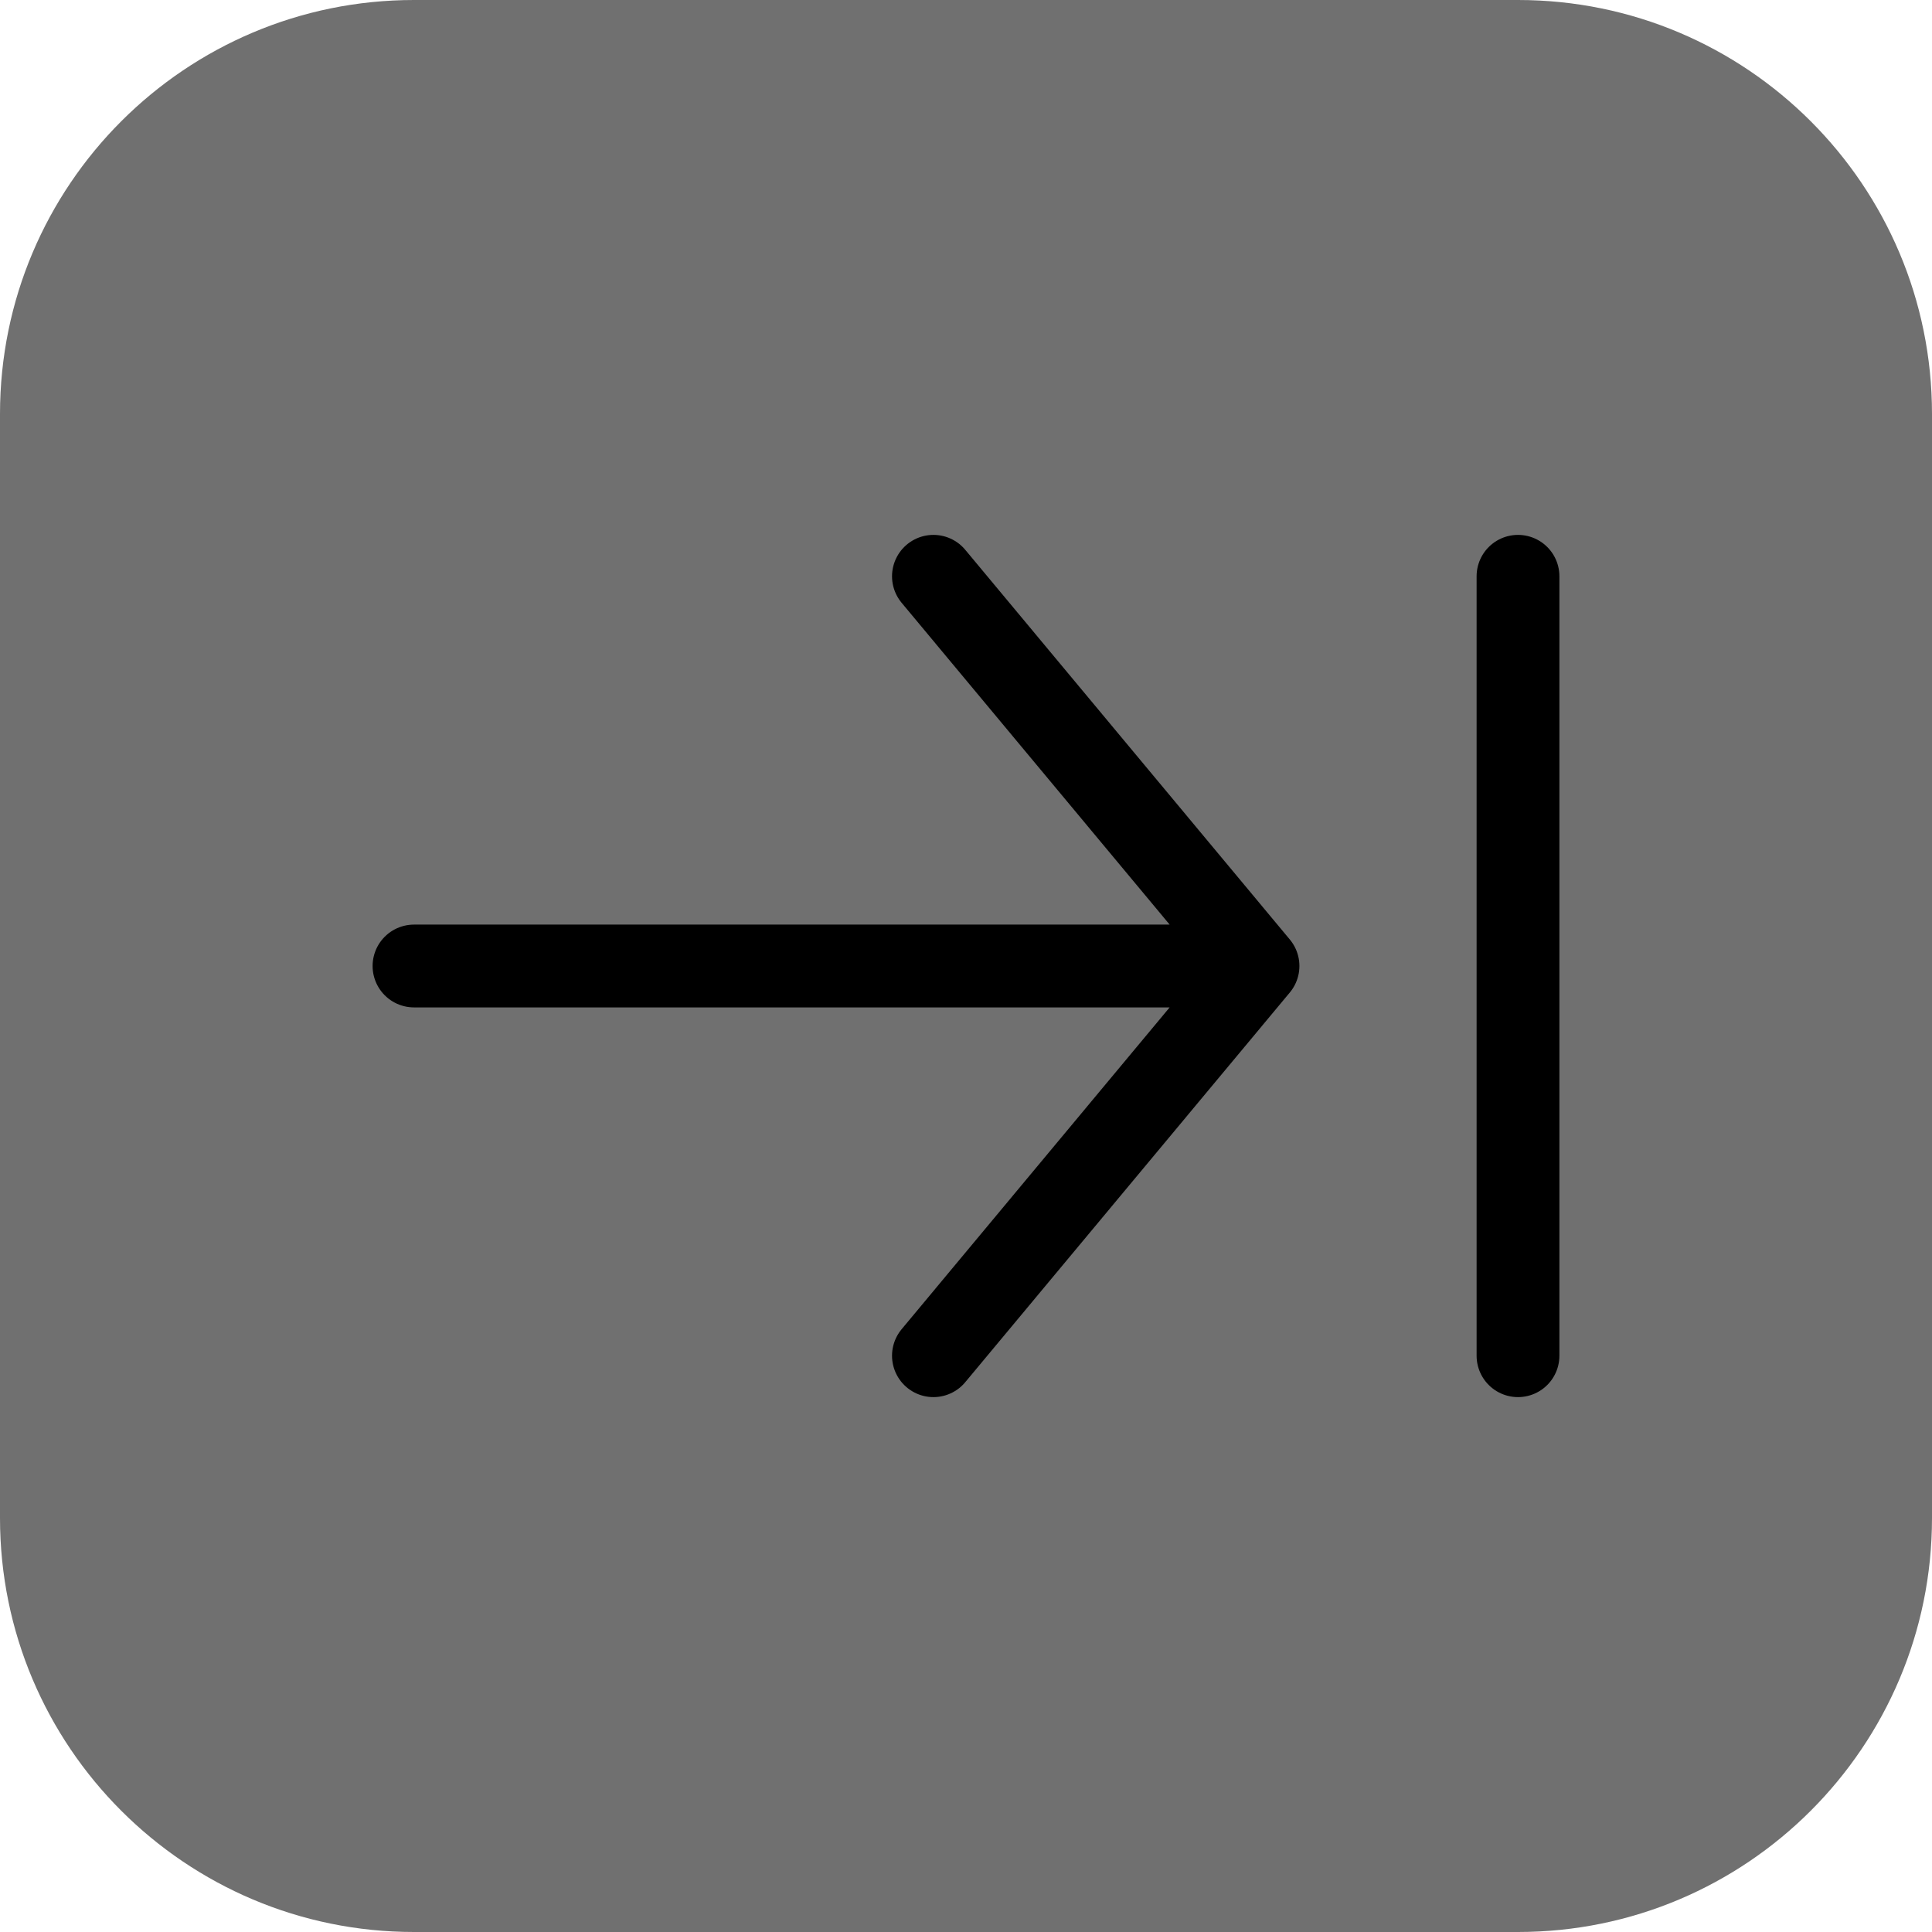
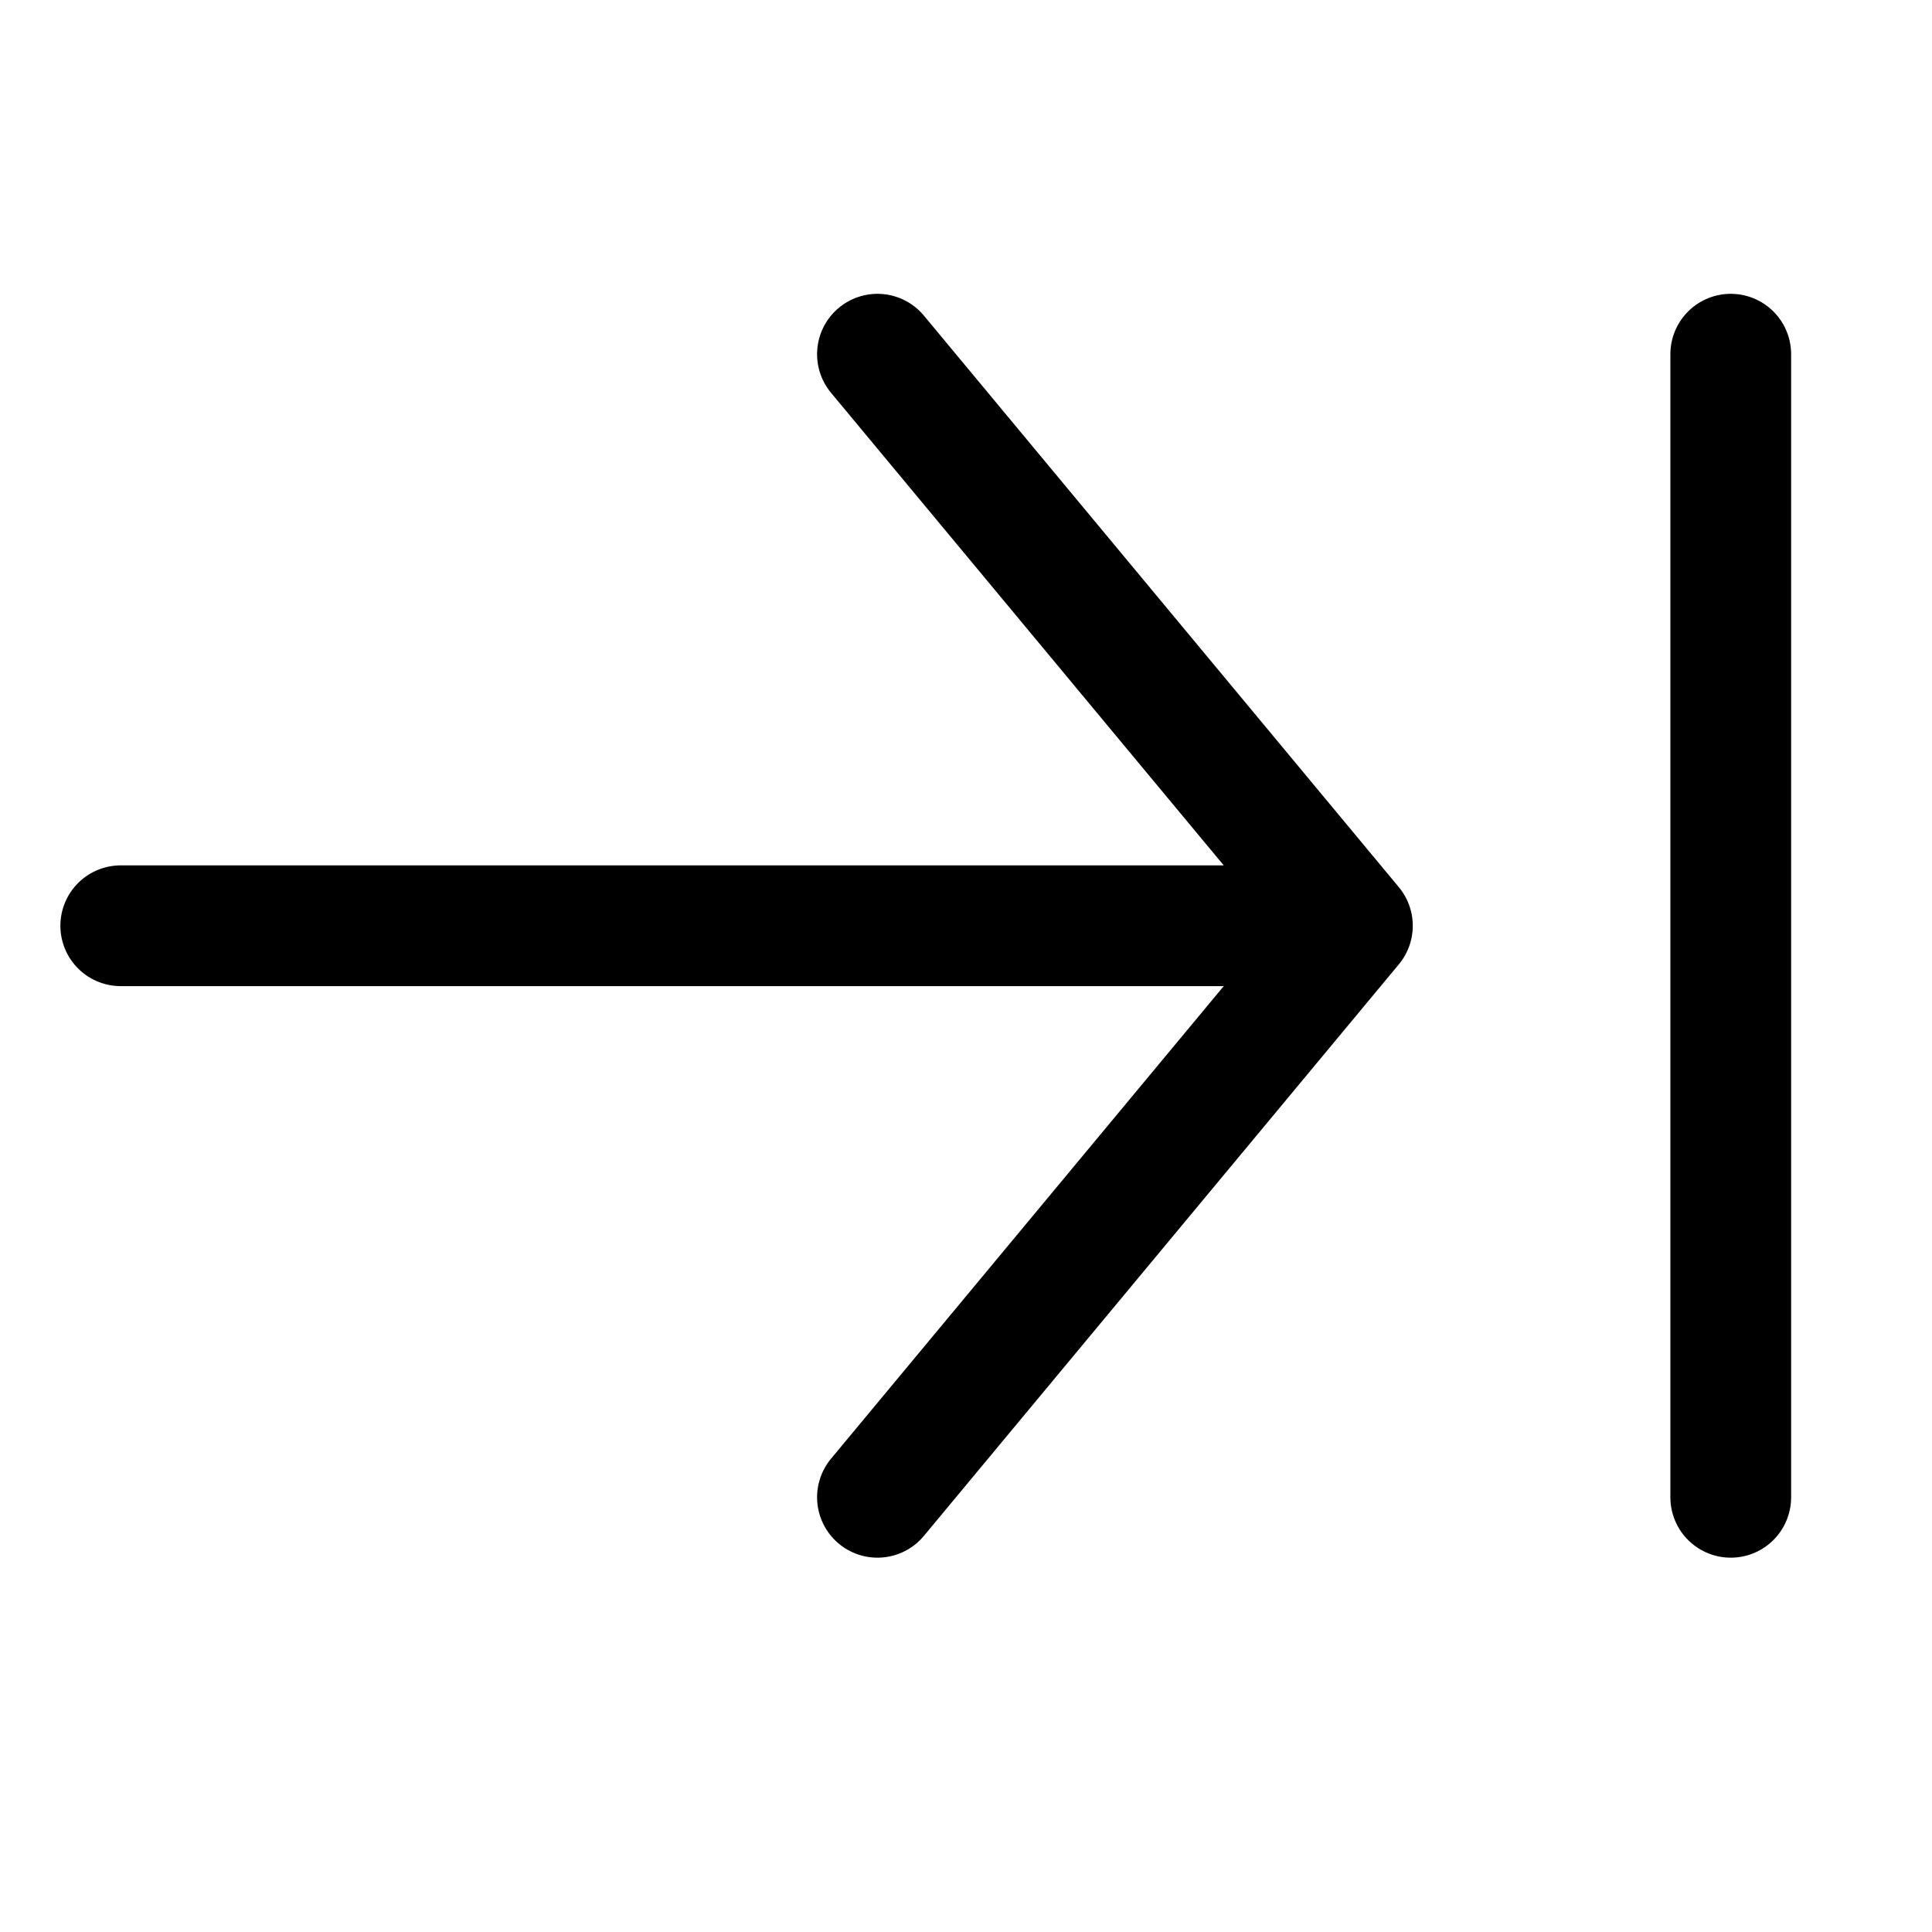
- <svg xmlns="http://www.w3.org/2000/svg" viewBox="0 0 35 35">
-   <g id="Capa_1" data-name="Capa 1">
-     <g>
-       <rect style="fill: #707070; stroke-width: 0px;" width="35" height="35" rx="7.5" ry="7.5" />
-       <path stroke="currentColor" style="fill: none; stroke: currentColor; stroke-linecap: round; stroke-linejoin: round; stroke-width: 1.5px;" d="m27.5,24.56v-14.12m-10.59,14.12l5.88-7.06m0,0l-5.88-7.06m5.88,7.06H7.5" />
-     </g>
-   </g>
+ <svg xmlns="http://www.w3.org/2000/svg" version="1.2" viewBox="0 0 24 24" width="24" height="24">
+   <path stroke="currentColor" fill="none" stroke-linecap="round" stroke-linejoin="round" stroke-width="1.5" fill-rule="evenodd" d="m21.5 18.6v-14.2m-10.6 14.2l5.9-7.1m0 0l-5.9-7.1m5.9 7.1h-15.3" />
</svg>
